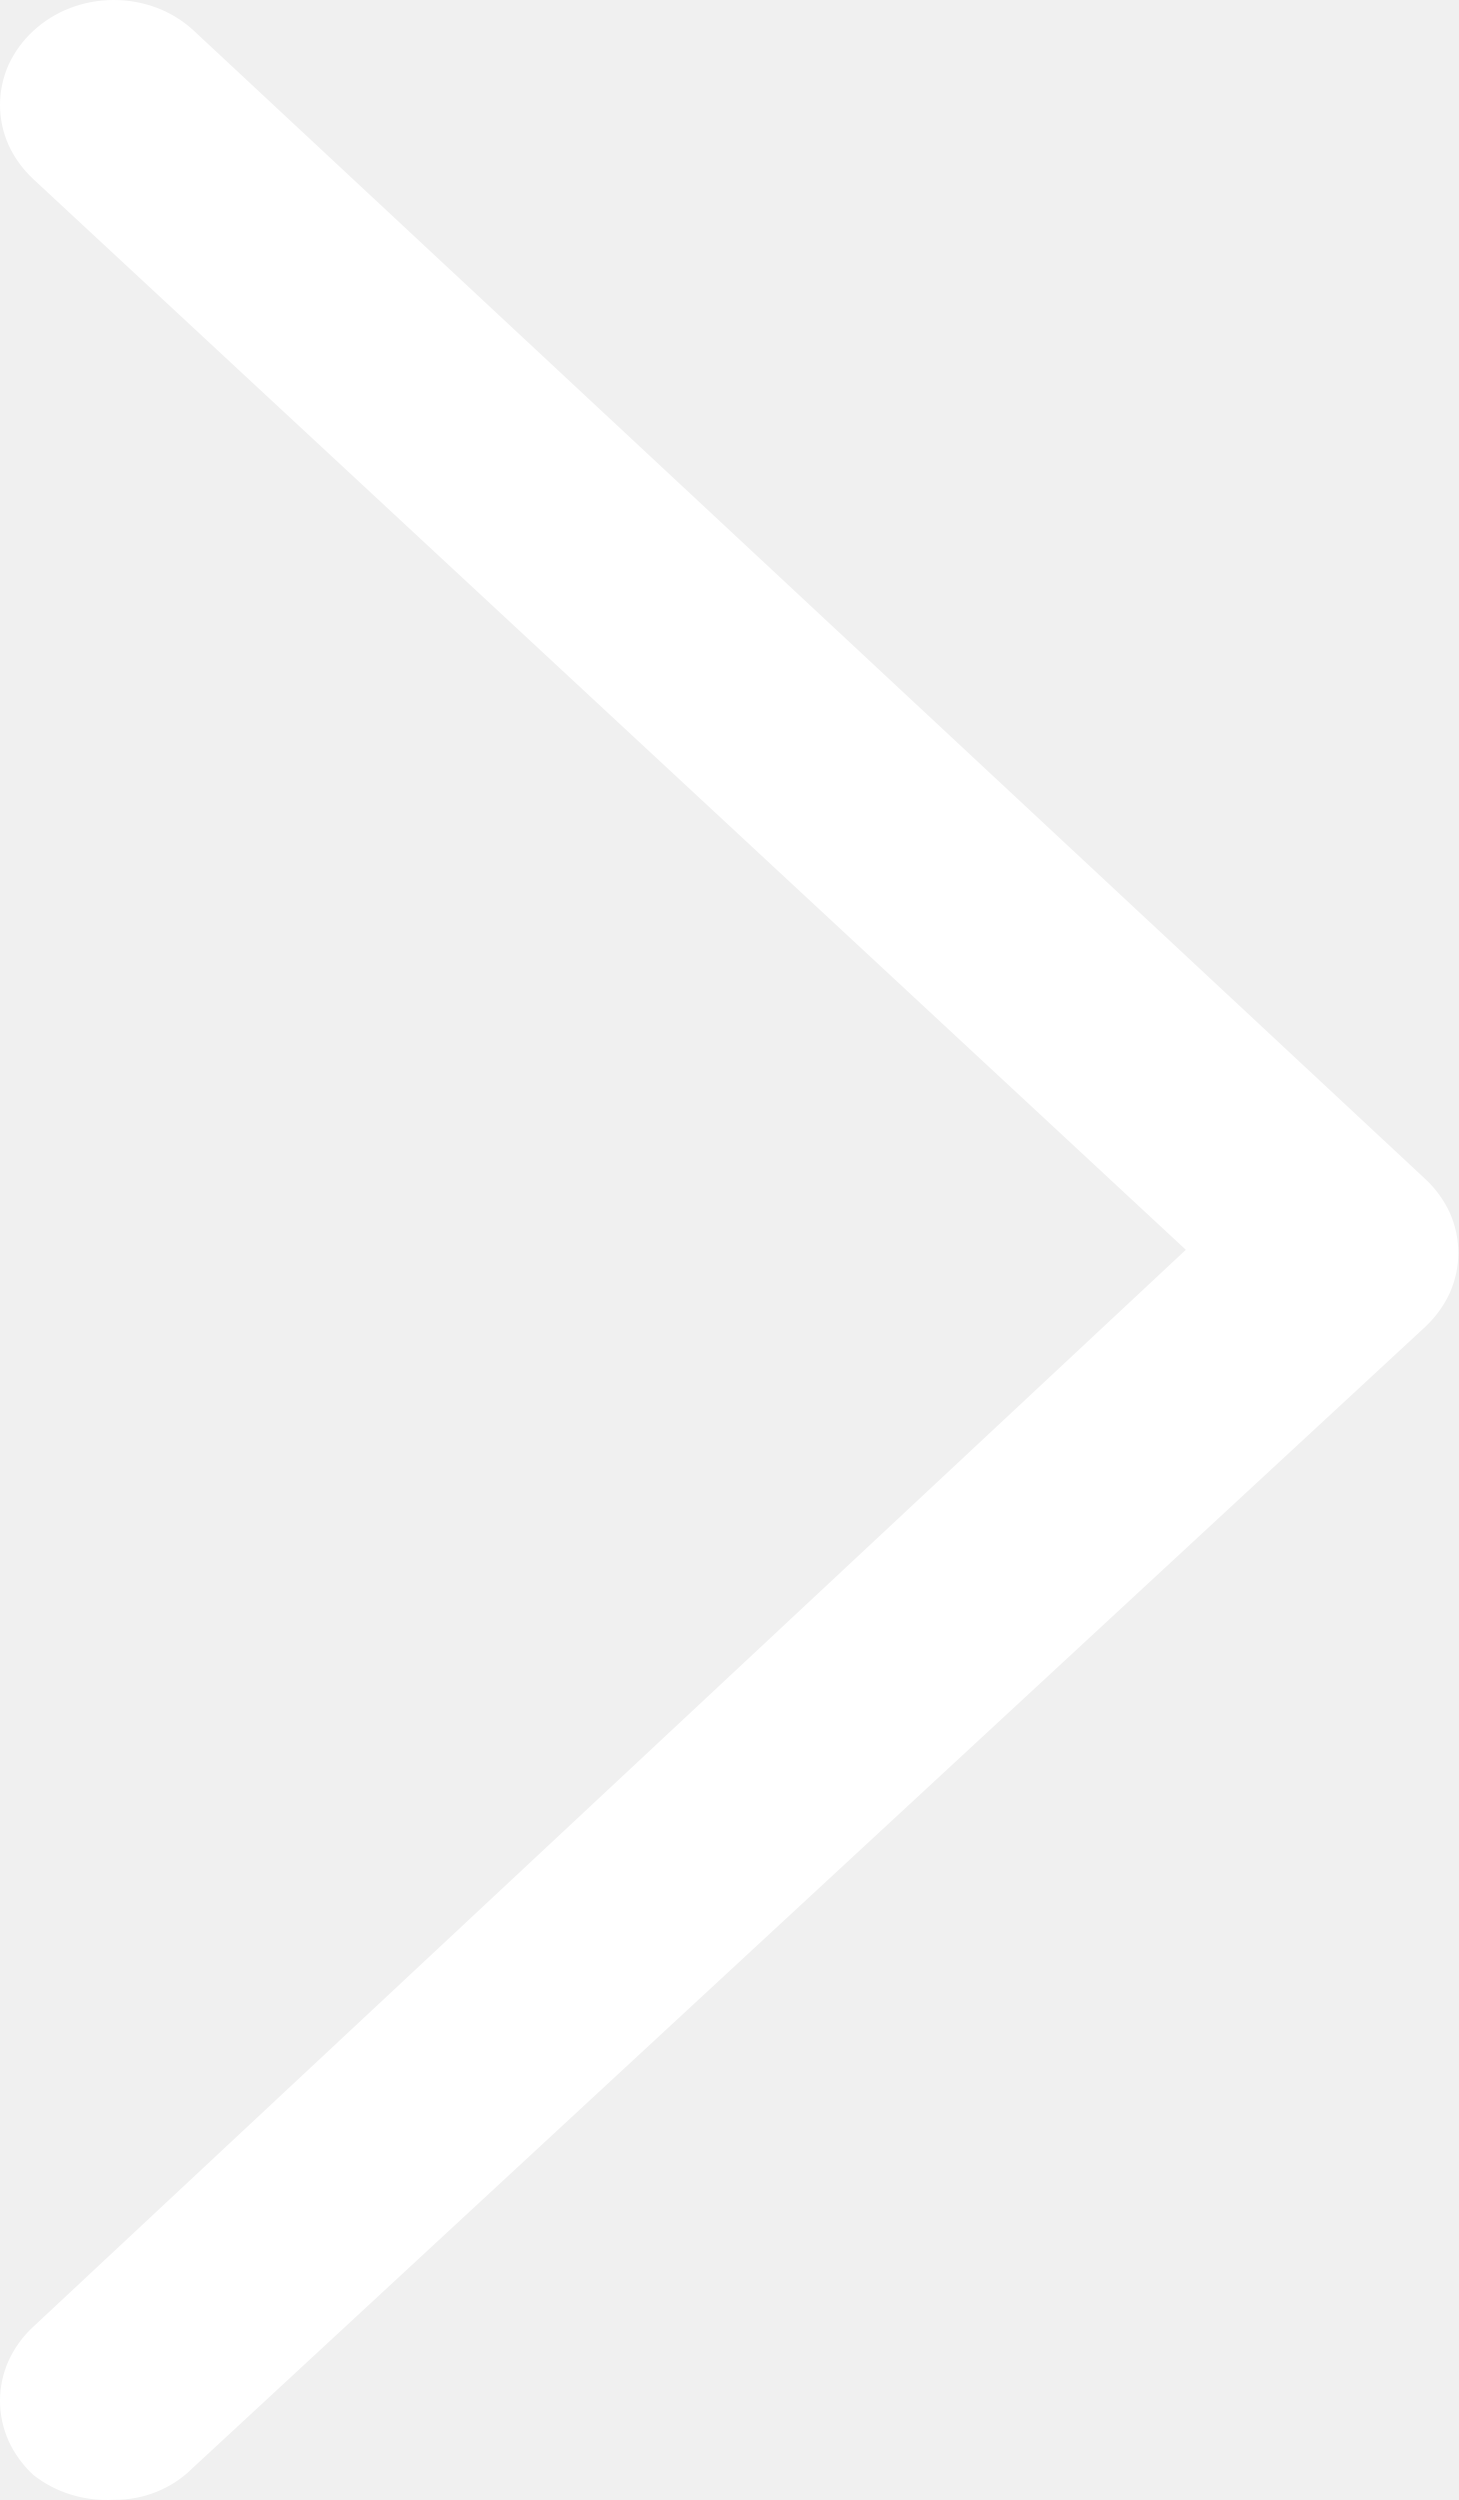
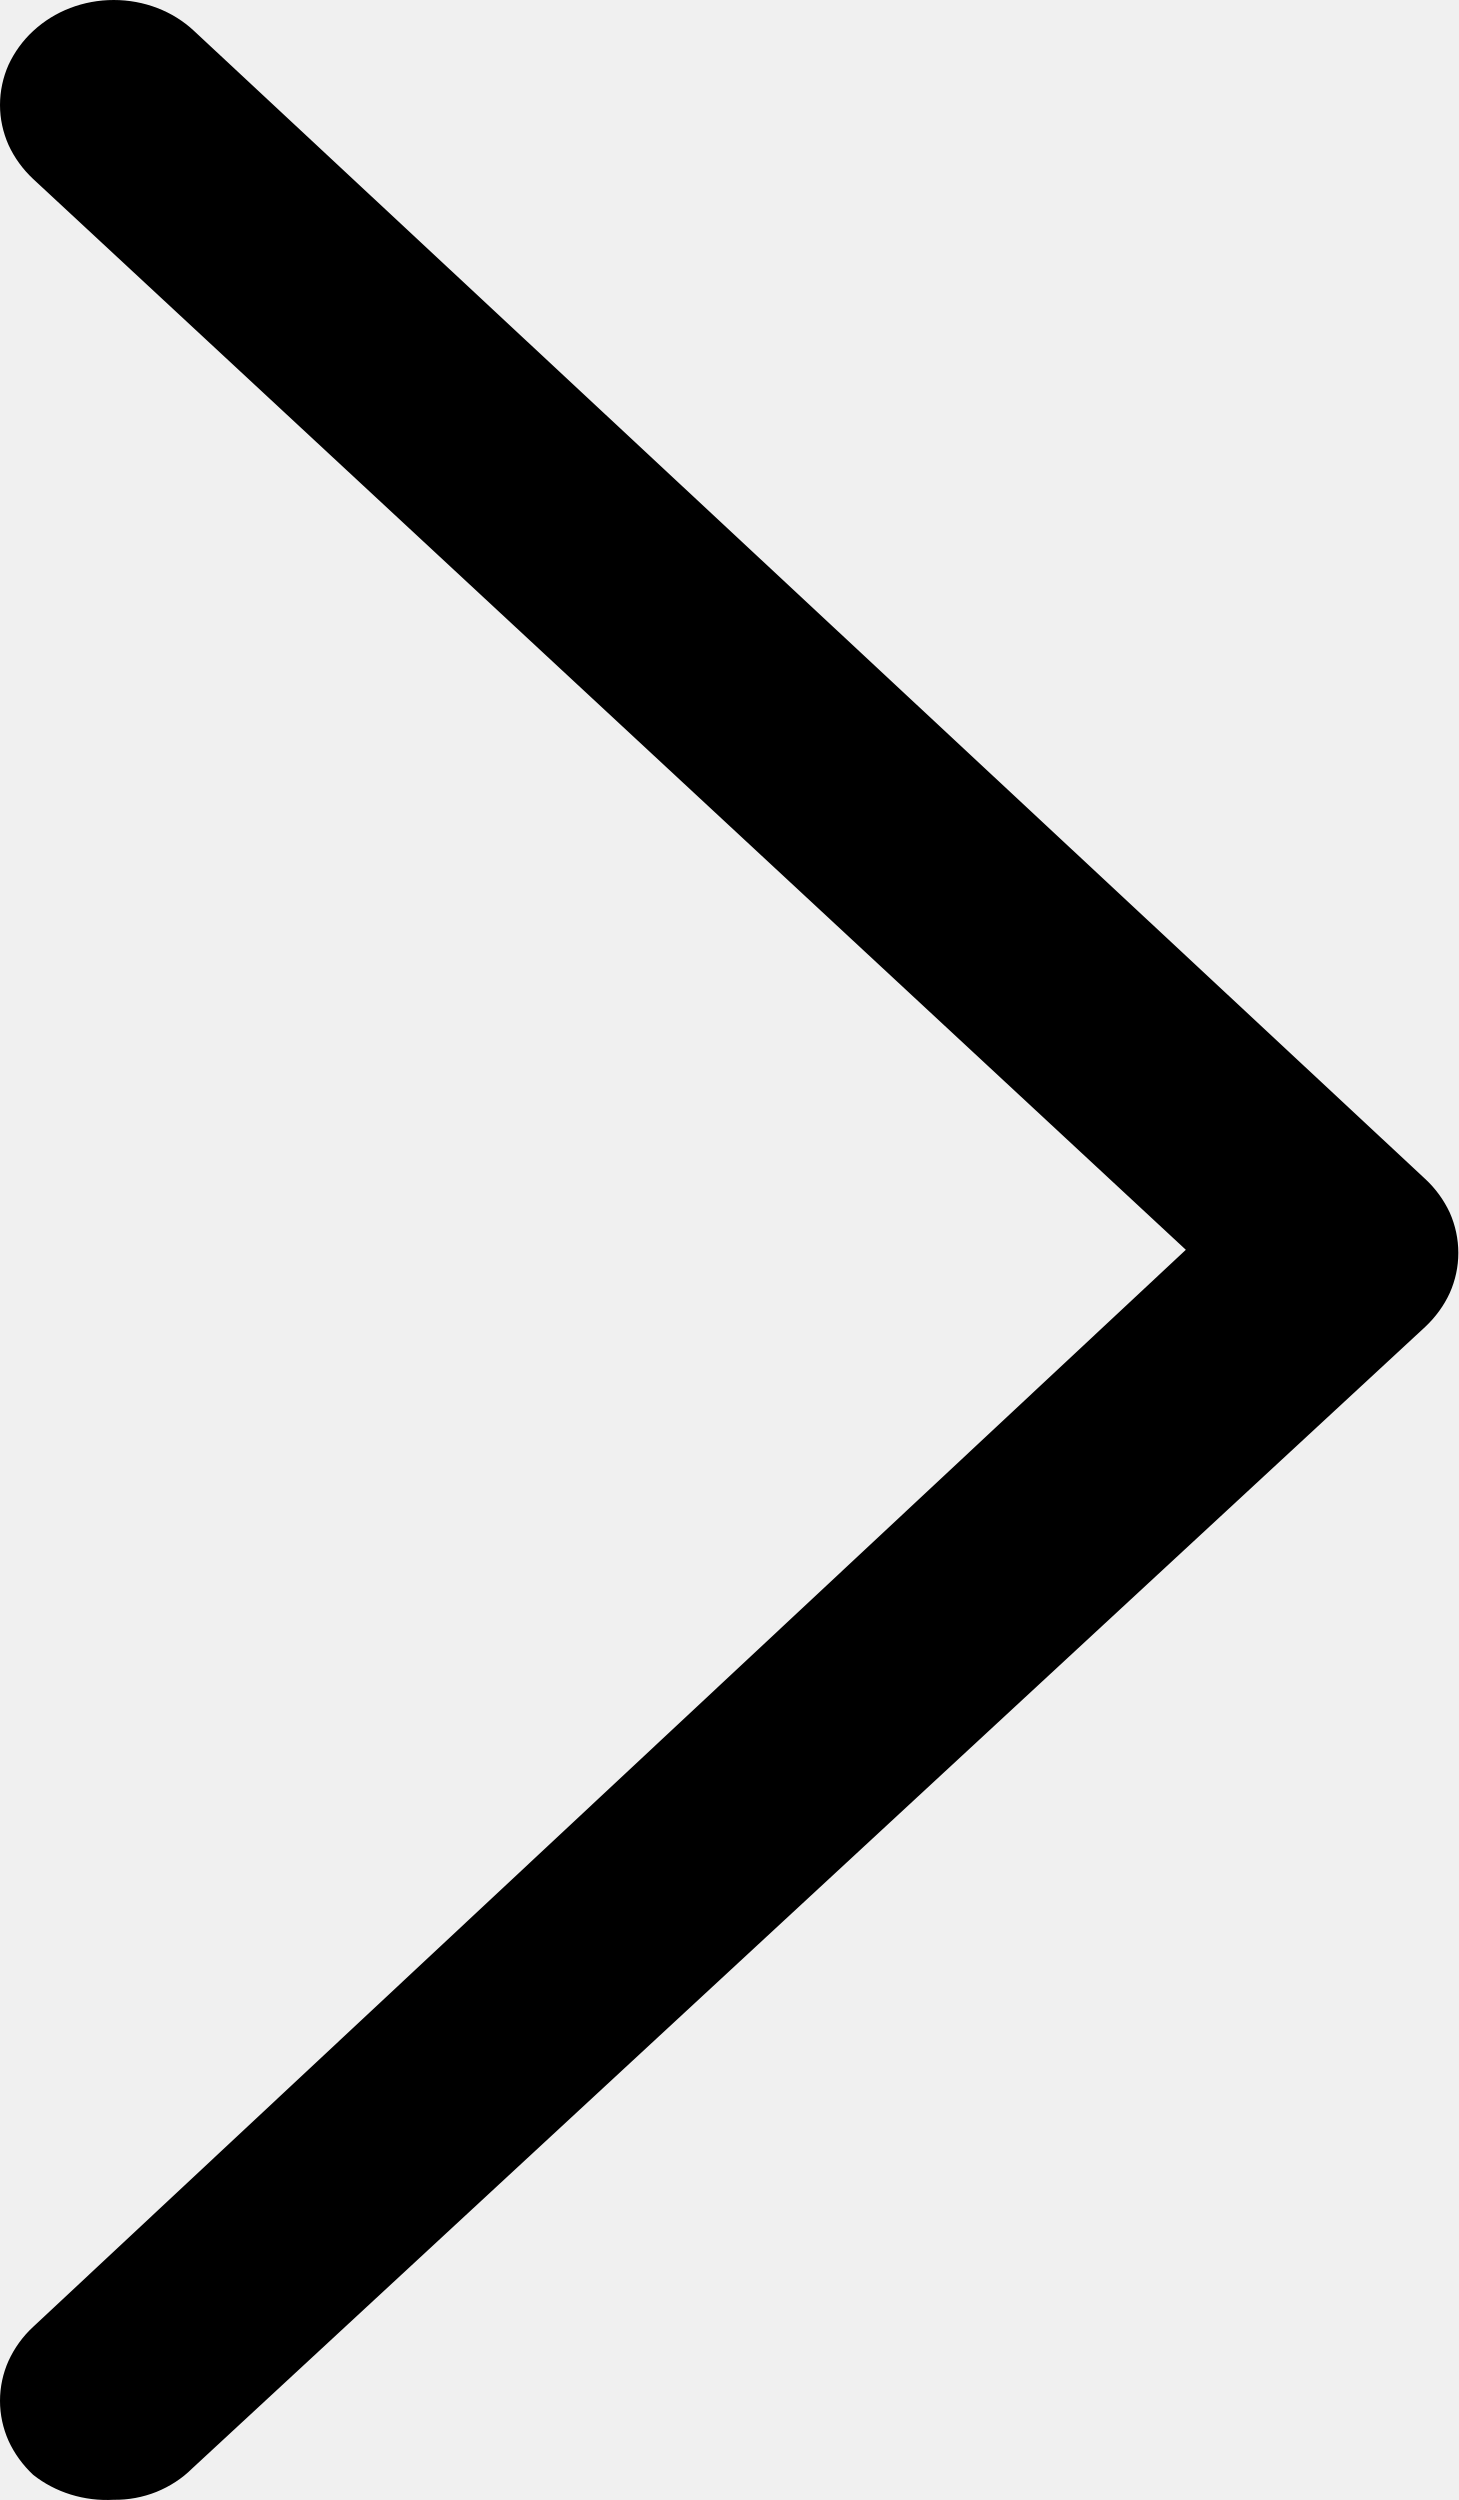
- <svg xmlns="http://www.w3.org/2000/svg" width="7" height="12" viewBox="0 0 7 12" fill="none">
-   <path d="M6.841 5.659L0.932 0.149C0.83 0.053 0.691 0 0.546 0C0.401 0 0.262 0.053 0.159 0.149C0.109 0.195 0.069 0.251 0.041 0.311C0.014 0.372 0 0.438 0 0.504C0 0.57 0.014 0.635 0.041 0.696C0.069 0.757 0.109 0.812 0.159 0.859L5.692 5.999L0.159 11.169C0.109 11.215 0.069 11.271 0.041 11.332C0.014 11.392 0 11.458 0 11.524C0 11.59 0.014 11.655 0.041 11.716C0.069 11.777 0.109 11.832 0.159 11.879C0.266 11.964 0.405 12.007 0.546 11.999C0.616 12 0.686 11.987 0.751 11.961C0.815 11.935 0.874 11.897 0.922 11.849L6.841 6.369C6.891 6.322 6.931 6.267 6.959 6.206C6.986 6.145 7 6.08 7 6.014C7 5.948 6.986 5.882 6.959 5.821C6.931 5.761 6.891 5.705 6.841 5.659Z" fill="white" />
+ <svg xmlns="http://www.w3.org/2000/svg" width="7" height="12" viewBox="0 0 7 12" fill="ffffff">
+   <path d="M6.841 5.659L0.932 0.149C0.83 0.053 0.691 0 0.546 0C0.401 0 0.262 0.053 0.159 0.149C0.109 0.195 0.069 0.251 0.041 0.311C0.014 0.372 0 0.438 0 0.504C0 0.57 0.014 0.635 0.041 0.696C0.069 0.757 0.109 0.812 0.159 0.859L5.692 5.999L0.159 11.169C0.109 11.215 0.069 11.271 0.041 11.332C0.014 11.392 0 11.458 0 11.524C0 11.59 0.014 11.655 0.041 11.716C0.069 11.777 0.109 11.832 0.159 11.879C0.266 11.964 0.405 12.007 0.546 11.999C0.616 12 0.686 11.987 0.751 11.961C0.815 11.935 0.874 11.897 0.922 11.849L6.841 6.369C6.891 6.322 6.931 6.267 6.959 6.206C6.986 6.145 7 6.08 7 6.014C7 5.948 6.986 5.882 6.959 5.821C6.931 5.761 6.891 5.705 6.841 5.659Z" />
</svg>
